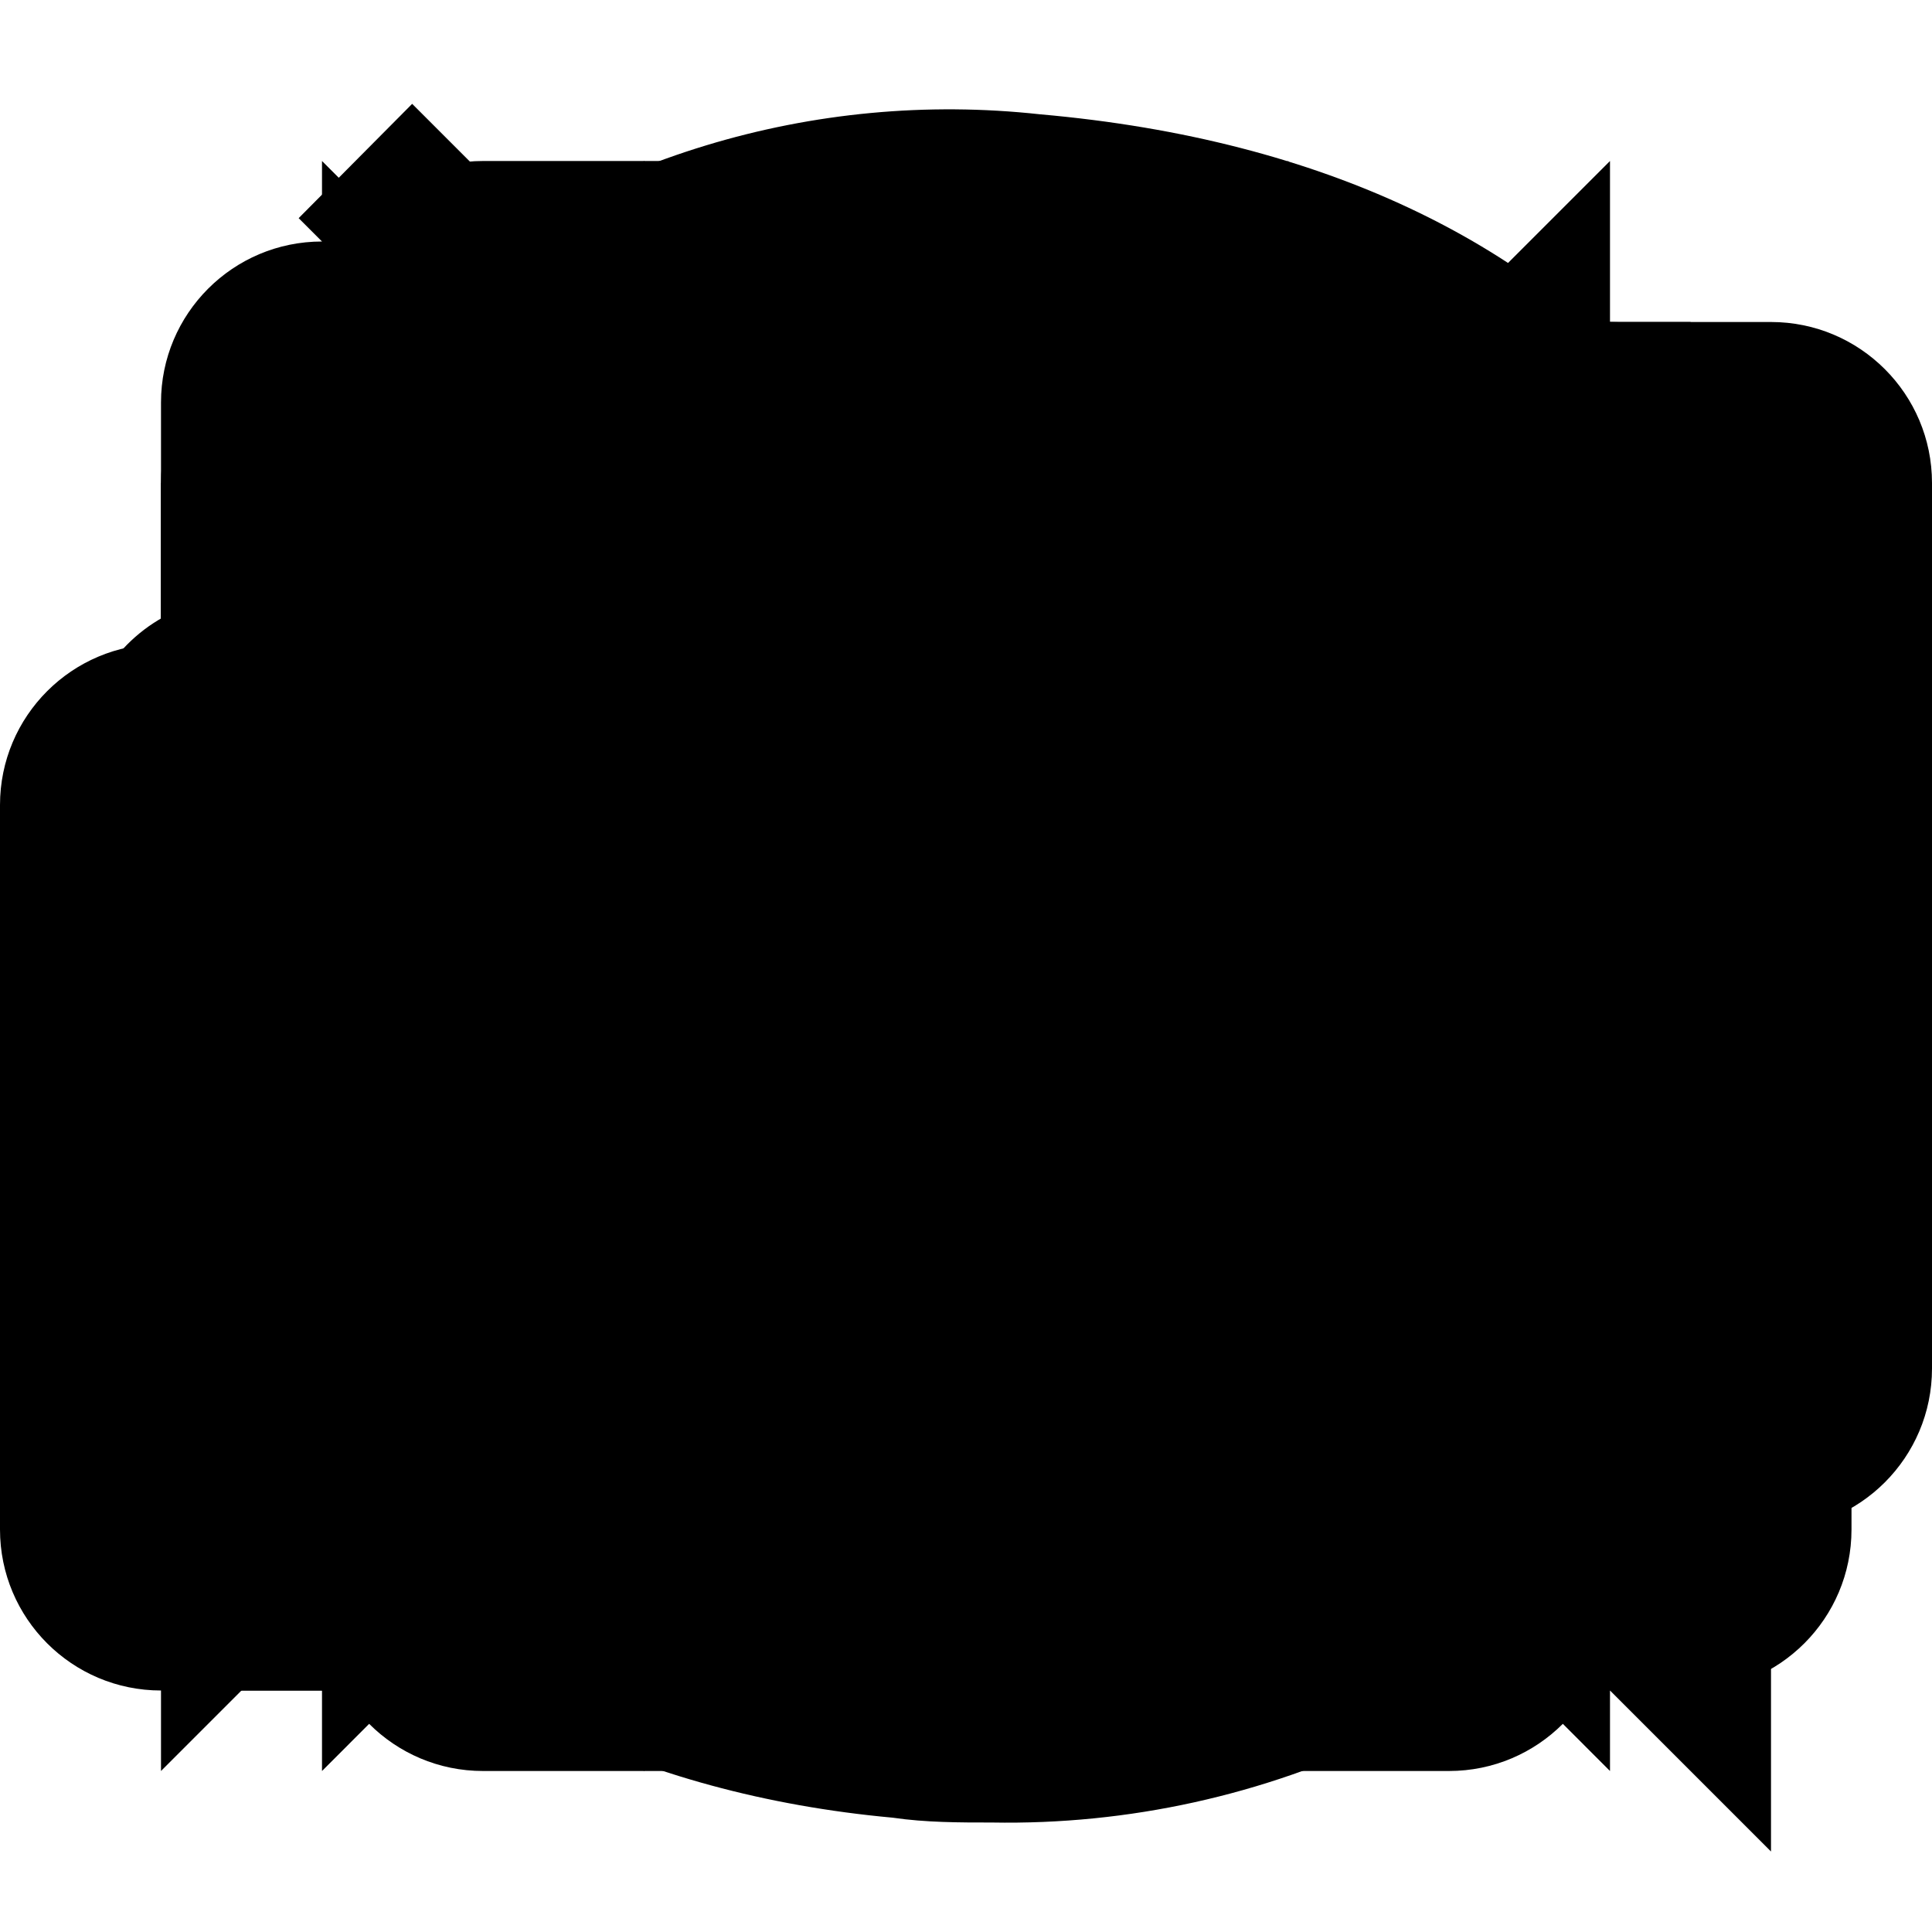
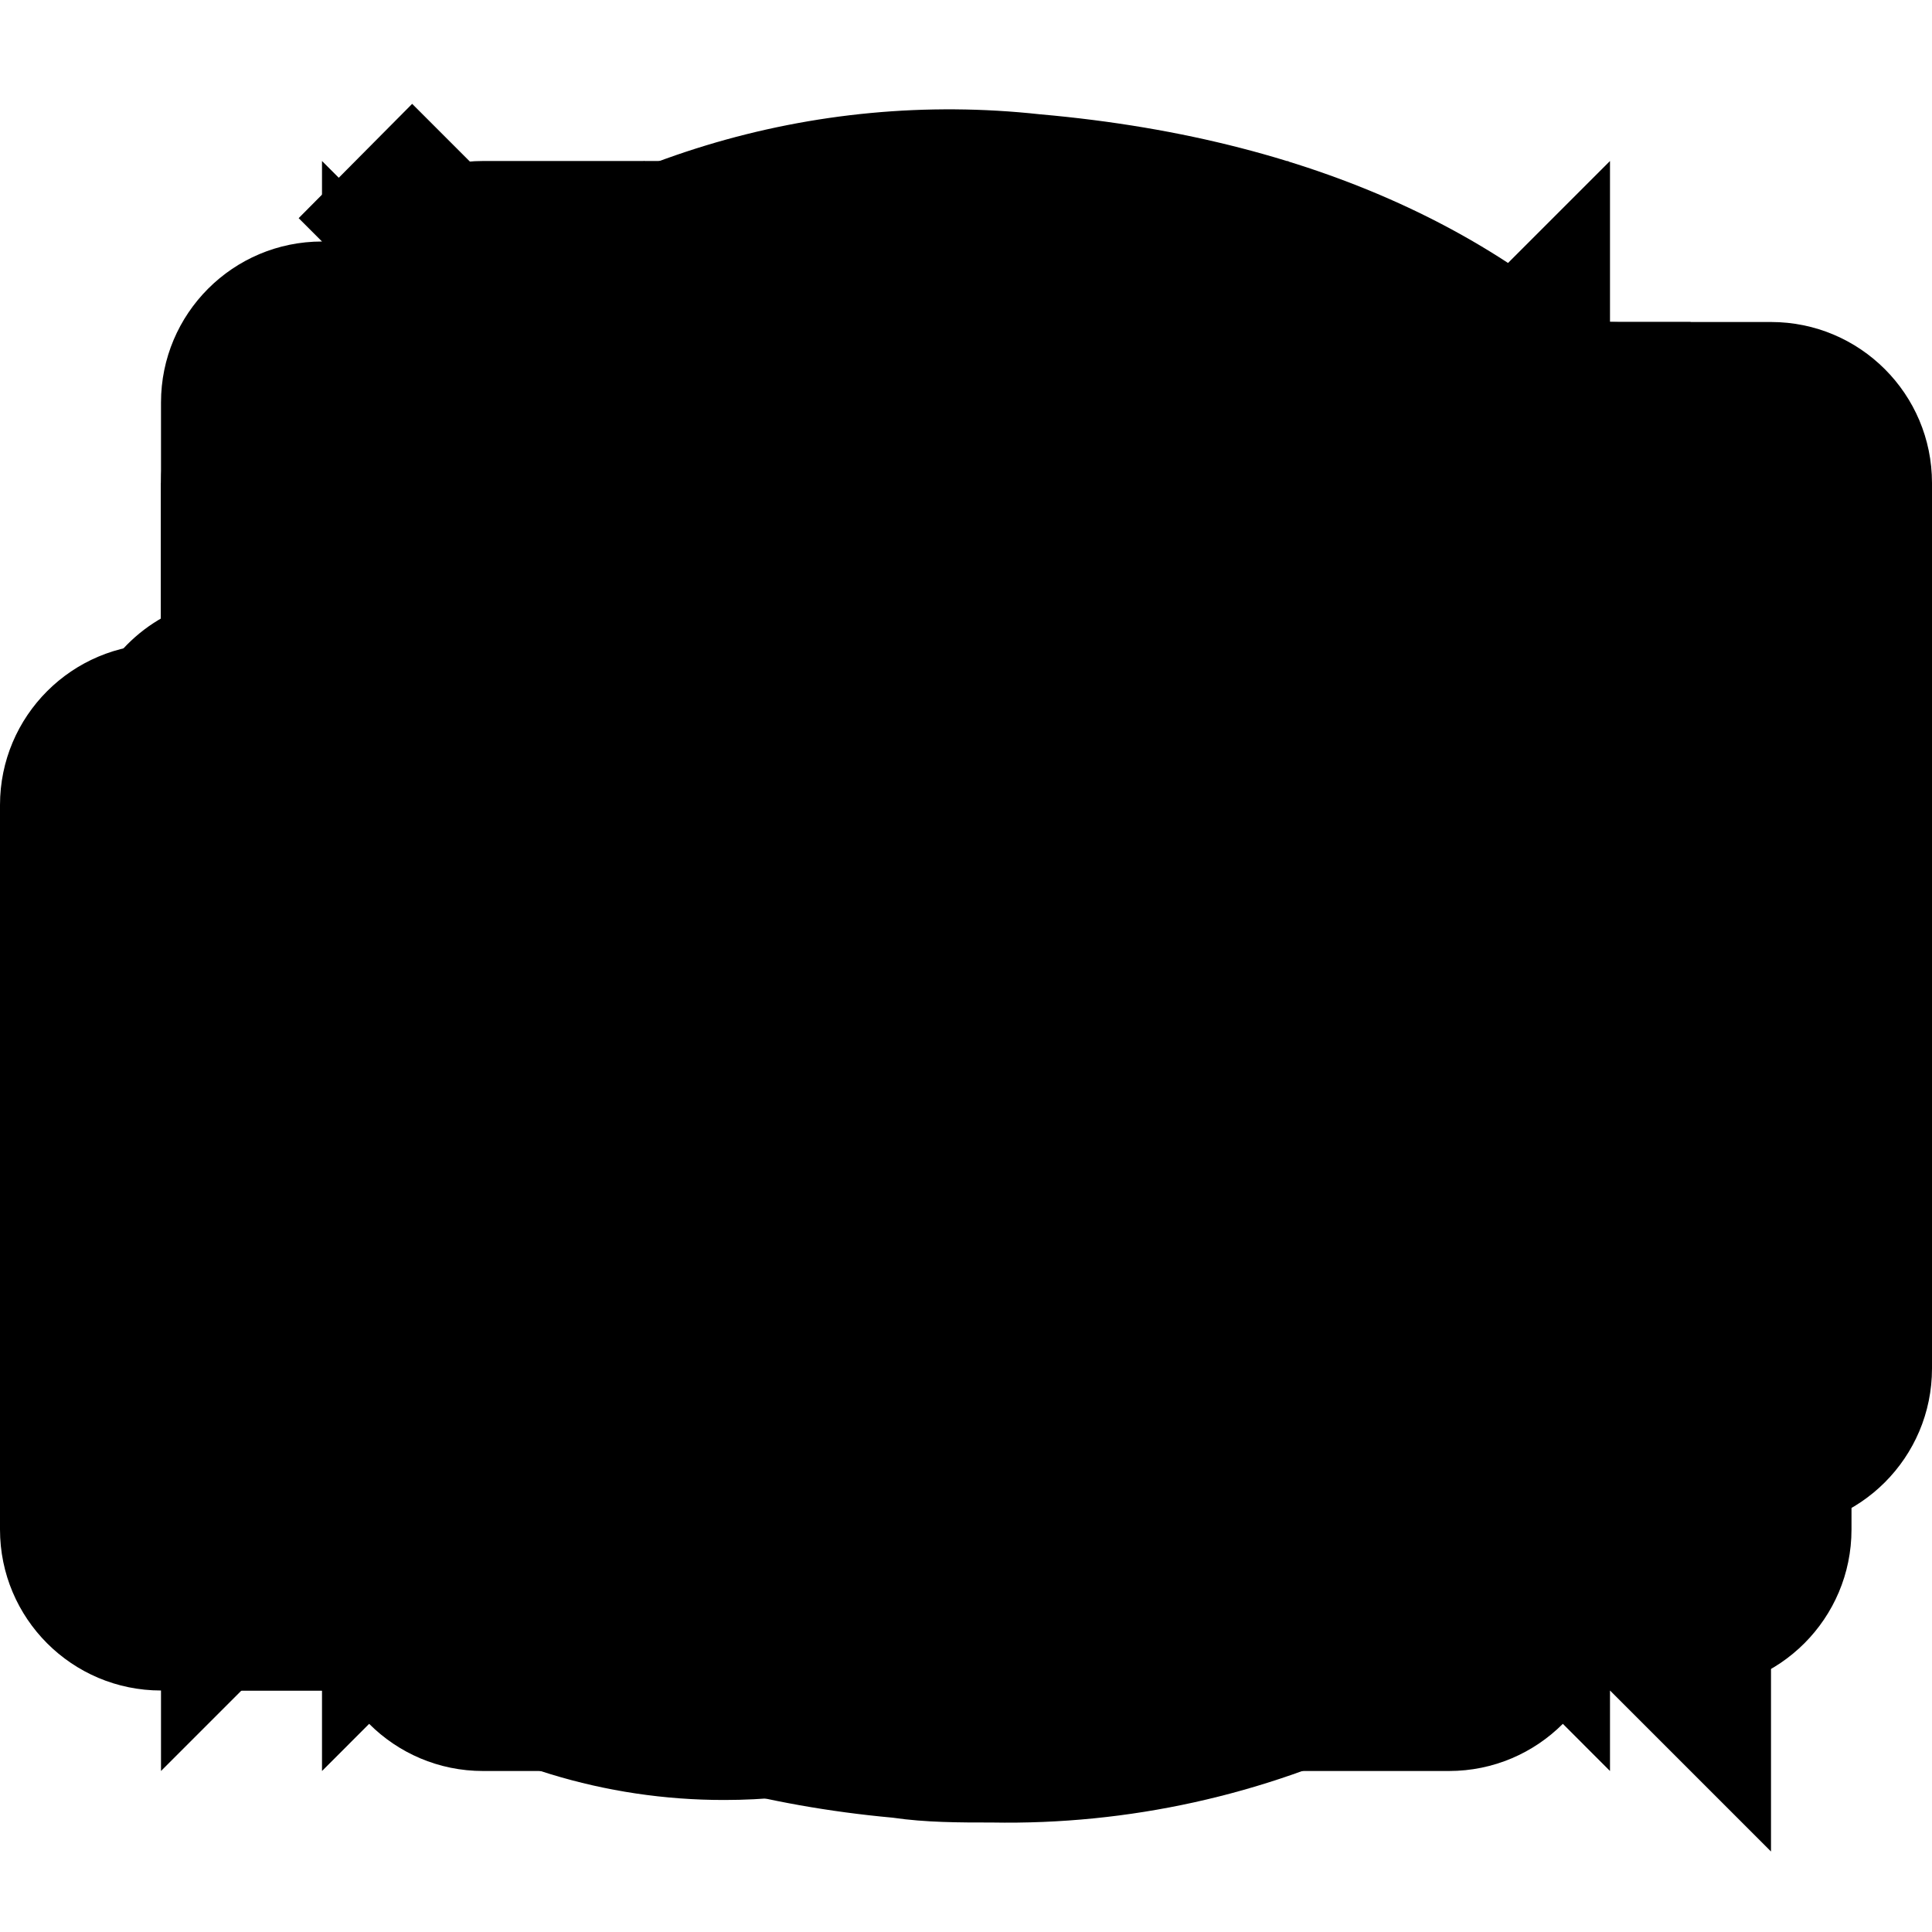
<svg xmlns="http://www.w3.org/2000/svg" viewBox="0 0 24 24">
  <g id="icn24">
    <g id="bell-ringed">
      <rect width="24" height="24" style="fill: none" />
      <path d="M16,9.5V14l2,2v1H6V16l2-2V9.5a4,4,0,0,1,4-4h0A4,4,0,0,1,16,9.5Z" />
      <path d="M13.5,18a1.5,1.5,0,0,1-3,0Z" />
      <path d="M19.68,19.18,19,18.47a3.5,3.5,0,0,0,0-4.95l.71-.71a4.5,4.5,0,0,1,0,6.36Z" />
      <path d="M21.1,20.6l-.71-.71a5.5,5.5,0,0,0,0-7.78l.71-.71a6.5,6.5,0,0,1,0,9.19Z" />
      <path d="M4.32,19.18a4.5,4.5,0,0,1,0-6.36l.71.71a3.5,3.5,0,0,0,0,4.95Z" />
      <path d="M2.9,20.6a6.5,6.5,0,0,1,0-9.19l.71.71a5.5,5.5,0,0,0,0,7.78Z" />
    </g>
    <g id="star">
      <rect id="space" width="24" height="24" style="fill: none" />
      <polygon id="_Path_" data-name="&lt;Path&gt;" points="15.79 13.49 21.97 9 14.33 9 11.97 1.74 9.61 9 1.97 9 8.15 13.49 5.79 20.76 11.97 16.27 18.15 20.76 15.79 13.49" />
    </g>
    <g id="star-wire">
      <rect id="space-2" data-name="space" width="24" height="24" style="fill: none" />
      <path d="M12,6.59l.93,2.87.34,1h4.11l-2.45,1.78-.88.64.34,1,.93,2.87-2.45-1.78L12,14.41l-.88.64L8.64,16.83,9.58,14l.34-1L9,12.28,6.59,10.5H10.7l.34-1L12,6.59m0-4.85L9.61,9H2l6.18,4.49L5.79,20.76,12,16.27l6.18,4.49-2.36-7.27L22,9H14.33L12,1.73Z" />
    </g>
    <g id="bell-muted">
      <rect id="space-3" data-name="space" width="24" height="24" style="fill: none" />
      <path d="M7,8.84,15.17,17H5V16l2-2V9A.86.86,0,0,1,7,8.84ZM10,18h4a2,2,0,0,1-4,0Zm7-4.83V9a5,5,0,0,0-5-5A4.92,4.92,0,0,0,8.91,5.08L5.12,1.29,3.71,2.71l16,16,1.41-1.42Z" />
    </g>
    <g id="more">
      <rect id="space-4" data-name="space" width="24" height="24" style="fill: none" />
      <path d="M14,12a2,2,0,1,1-2-2A2,2,0,0,1,14,12ZM12,4a2,2,0,1,0,2,2A2,2,0,0,0,12,4Zm0,12a2,2,0,1,0,2,2A2,2,0,0,0,12,16Z" />
    </g>
-     <g id="bell">
+     <g id="forward">
      <rect id="space-5" data-name="space" width="24" height="24" style="fill: none" />
-       <path d="M19,16v1H5V16l2-2V9A5,5,0,0,1,17,9v5Zm-7,4a2,2,0,0,0,2-2H10A2,2,0,0,0,12,20Z" />
-     </g>
-     <g id="forward">
-       <rect id="space-6" data-name="space" width="24" height="24" style="fill: none" />
      <polygon id="_Path_2" data-name="&lt;Path&gt;" points="5 10 12.5 2.5 20 10 15 10 12.5 21 10 10 5 10" />
    </g>
    <g id="reply">
-       <rect id="space-7" data-name="space" width="24" height="24" style="fill: none" />
+       <rect id="space-6" data-name="space" width="24" height="24" style="fill: none" />
      <path d="M21,19A13.36,13.36,0,0,0,10,8V4L2.5,11.5,10,19V14C14.55,14,18.73,15.11,21,19Z" />
    </g>
    <g id="forwarded">
-       <g id="space-8" data-name="space">
+       <g id="space-7" data-name="space">
        <rect width="24" height="24" style="fill: none" />
      </g>
      <path d="M12.5,20.5A1.5,1.5,0,0,1,11,19V9.12L8.06,12.06A1.5,1.5,0,0,1,5.94,9.94l5.5-5.5a1.5,1.5,0,0,1,2.12,0l5.5,5.5a1.5,1.5,0,0,1-2.12,2.12L14,9.12V19A1.5,1.5,0,0,1,12.5,20.5Z" />
    </g>
    <g id="replied">
      <rect width="24" height="24" style="fill: none" />
      <path d="M18.58,19.55C16.5,15,13.38,13,8.18,13h0l2.92,2.92a1.5,1.5,0,0,1-2.12,2.12l-5.5-5.5a1.5,1.5,0,0,1,0-2.12l5.5-5.5a1.5,1.5,0,0,1,2.12,2.12l-3,3h.07c6.38,0,10.55,2.65,13.13,8.29A1.5,1.5,0,0,1,18.58,19.55Z" />
    </g>
    <g id="gear">
-       <g id="space-9" data-name="space">
+       <g id="space-8" data-name="space">
        <rect width="24" height="24" style="fill: none" />
      </g>
      <g id="_Group_" data-name="&lt;Group&gt;">
        <path d="M3.3,13.87l-.37-.09A1.85,1.85,0,0,1,1.51,12s0,0,0,0a1.85,1.85,0,0,1,1.43-1.76l.37-.09A1.92,1.92,0,0,0,4.6,9l0-.07a1.92,1.92,0,0,0-.1-1.74l-.19-.32a1.85,1.85,0,0,1,.24-2.26l0,0a1.85,1.85,0,0,1,2.26-.24l.32.19a1.92,1.92,0,0,0,1.74.1L9,4.6a1.92,1.92,0,0,0,1.16-1.3l.09-.37A1.85,1.85,0,0,1,12,1.51h0a1.85,1.85,0,0,1,1.76,1.43l.09.37A1.92,1.92,0,0,0,15,4.6l.07,0a1.92,1.92,0,0,0,1.74-.1l.32-.19a1.85,1.85,0,0,1,2.26.24l0,0a1.85,1.85,0,0,1,.24,2.26l-.19.32a1.92,1.92,0,0,0-.1,1.74l0,.07a1.92,1.92,0,0,0,1.3,1.16l.37.09A1.85,1.85,0,0,1,22.5,12s0,0,0,0a1.85,1.85,0,0,1-1.43,1.76l-.37.09A1.92,1.92,0,0,0,19.4,15l0,.07a1.92,1.92,0,0,0,.1,1.74l.19.32a1.85,1.85,0,0,1-.24,2.26l0,0a1.85,1.85,0,0,1-2.26.24l-.32-.19a1.92,1.92,0,0,0-1.74-.1l-.07,0a1.92,1.92,0,0,0-1.16,1.3l-.09.37A1.85,1.85,0,0,1,12,22.49h0a1.85,1.85,0,0,1-1.76-1.43l-.09-.37A1.92,1.92,0,0,0,9,19.4l-.07,0a1.92,1.92,0,0,0-1.74.1l-.32.19a1.85,1.85,0,0,1-2.26-.24l0,0a1.85,1.85,0,0,1-.24-2.26l.19-.32a1.92,1.92,0,0,0,.1-1.74l0-.07A1.92,1.92,0,0,0,3.3,13.87ZM12,7a5,5,0,1,0,5,5A5,5,0,0,0,12,7Z" />
      </g>
    </g>
    <g id="exit">
-       <g id="space-10" data-name="space">
+       <g id="space-9" data-name="space">
        <rect width="24" height="24" style="fill: none" />
      </g>
      <path d="M11,21H5.5A2.5,2.5,0,0,1,3,18.5V6.5A2.5,2.5,0,0,1,5.5,4H11V7H6V18h5Zm4.56-.44-2.12-2.12L17.88,14H9V11h8.88L13.44,6.56l2.12-2.12,7,7a1.5,1.5,0,0,1,0,2.12Z" />
    </g>
    <g id="sent-message">
-       <rect id="space-11" data-name="space" width="24" height="24" style="fill: none" />
+       <rect id="space-10" data-name="space" width="24" height="24" style="fill: none" />
      <path d="M24,8v9a2,2,0,0,1-2,2H9a2,2,0,0,1-2-2V16H4V14H7V12H0V10H7V8H2V6H22A2,2,0,0,1,24,8ZM22,9.37l-6.5,3L9,9.37v2.21l6.5,3,6.5-3Z" style="fill-rule: evenodd" />
    </g>
    <g id="arrow-down">
      <rect width="24" height="24" style="fill: none" />
      <polygon points="12 16.41 6.29 10.71 7.71 9.29 12 13.59 16.29 9.29 17.71 10.71 12 16.41" />
    </g>
    <g id="arrow-up">
      <rect width="24" height="24" transform="translate(24 24) rotate(-180)" style="fill: none" />
      <polygon points="12 7.59 17.71 13.29 16.29 14.71 12 10.41 7.71 14.71 6.29 13.29 12 7.59" />
    </g>
    <g id="cross">
-       <rect id="space-12" data-name="space" width="24" height="24" style="fill: none" />
+       <rect id="space-11" data-name="space" width="24" height="24" style="fill: none" />
      <polygon points="13 5 11 5 11 11 5 11 5 13 11 13 11 19 13 19 13 13 19 13 19 11 13 11 13 5" />
    </g>
    <g id="unread-circle">
-       <rect id="space-13" data-name="space" width="24" height="24" style="fill: none" />
-       <circle cx="12" cy="12" r="4" style="fill: #ff0014" />
+       <rect id="space-12" data-name="space" width="24" height="24" style="fill: none" />
+       <circle cx="12" cy="12" r="4" style="fill: #ff6464" />
    </g>
    <g id="messages">
-       <rect id="space-14" data-name="space" width="24" height="24" style="fill: none" />
+       <rect id="space-13" data-name="space" width="24" height="24" style="fill: none" />
      <path d="M15,8H2a2,2,0,0,0-2,2v9a2,2,0,0,0,2,2H15a2,2,0,0,0,2-2V10A2,2,0,0,0,15,8ZM2,13.57l6.5,3,6.5-3V11.37l-6.5,3-6.5-3ZM24,6v9a2,2,0,0,1-2,2H18V12.18l4-1.87V8.1L18,10a3,3,0,0,0-3-3H7V6A2,2,0,0,1,9,4H22A2,2,0,0,1,24,6Z" style="fill-rule: evenodd" />
    </g>
    <g id="delete">
-       <rect id="space-15" data-name="space" width="24" height="24" style="fill: none" />
+       <rect id="space-14" data-name="space" width="24" height="24" style="fill: none" />
      <path d="M15,4H9V3a1,1,0,0,1,1-1h4a1,1,0,0,1,1,1Zm4,2V7H18V19a2,2,0,0,1-2,2H8a2,2,0,0,1-2-2V7H5V6A1,1,0,0,1,6,5H18A1,1,0,0,1,19,6ZM10.5,9h-1v9h1Zm4,0h-1v9h1Z" />
    </g>
    <g id="comments">
-       <rect id="space-16" data-name="space" width="24" height="24" style="fill: none" />
+       <rect id="space-15" data-name="space" width="24" height="24" style="fill: none" />
      <path id="comment" d="M4,3H15a2,2,0,0,1,2,2v9H6L2,18V5A2,2,0,0,1,4,3ZM20,8H19v8H7v1a2,2,0,0,0,2,2h9l4,4V10A2,2,0,0,0,20,8Z" style="fill-rule: evenodd" />
    </g>
    <g id="comment-2" data-name="comment">
-       <rect id="space-17" data-name="space" width="24" height="24" style="fill: none" />
+       <rect id="space-16" data-name="space" width="24" height="24" style="fill: none" />
      <path d="M4,4H20a2,2,0,0,1,2,2V16a2,2,0,0,1-2,2H6L2,22V6A2,2,0,0,1,4,4Z" style="fill-rule: evenodd" />
    </g>
    <g id="search">
-       <rect id="space-18" data-name="space" width="24" height="24" style="fill: none" />
+       <rect id="space-17" data-name="space" width="24" height="24" style="fill: none" />
      <path d="M10,16.5A6.5,6.5,0,1,1,16.5,10,6.51,6.51,0,0,1,10,16.5Zm0-11A4.5,4.5,0,1,0,14.5,10,4.5,4.5,0,0,0,10,5.5ZM19.41,21,21,19.41,16.58,15,15,16.58Z" />
    </g>
    <g id="download">
      <rect width="24" height="24" style="fill: none" />
      <path d="M19,21H4V18H19Zm-7.5-3.38L3.44,9.56,5.56,7.44,10,11.88V3h3v8.88l4.44-4.44,2.12,2.12Z" />
    </g>
    <g id="menu">
-       <rect id="space-19" data-name="space" width="24" height="24" style="fill: none" />
+       <rect id="space-18" data-name="space" width="24" height="24" style="fill: none" />
      <path d="M21,13H3V11H21Zm0-7H3V8H21Zm0,10H3v2H21Z" />
    </g>
    <g id="filter">
      <rect width="24" height="24" style="fill: none" />
      <polygon points="11 21 9 21 9 12.41 2.29 5.71 3 4 21 4 21.71 5.71 15 12.41 15 17 13 17 13 11.59 18.59 6 5.41 6 11 11.59 11 21" />
    </g>
    <g id="atsign">
      <rect width="24" height="24" style="fill: none" />
      <path d="M12.32,22.64c-.4,0-.82,0-1.23-.06C4.75,22,.87,17.4,1.42,11.08a10.39,10.39,0,0,1,11.5-9.66c7.17.63,10,5.3,9.61,9.65-.34,3.86-3.06,6.66-6.2,6.38a3.06,3.06,0,0,1-2.17-1.25,2.86,2.86,0,0,1-.17-.29A5.69,5.69,0,0,1,9.36,17a4.26,4.26,0,0,1-3.42-3.09A6,6,0,0,1,7.61,8c1.2-1.13,3.95-2.75,8.87-1a1.25,1.25,0,0,1,.79,1.45c-.14.62-.28,1.23-.4,1.81l-.23,1.09-.07.29c-.22,1-.36,1.74-.36,1.74a2,2,0,0,0,0,1.36.59.59,0,0,0,.41.19c1.84.16,3.21-2,3.41-4.12.27-3-1.52-6.43-7.34-6.94A7.86,7.86,0,0,0,3.92,11.3a8.15,8.15,0,0,0,1.66,6.1,8.19,8.19,0,0,0,5.73,2.69,8.73,8.73,0,0,0,4.79-.8l1.12-.56L18.34,21l-1.12.56A10.77,10.77,0,0,1,12.32,22.64Zm.07-13.9A4.32,4.32,0,0,0,9.33,9.81a3.4,3.4,0,0,0-1,3.35A1.8,1.8,0,0,0,9.8,14.5c3.07.54,4.09-2.39,4.35-3.41l.28-1.32,0-.13.13-.6A8.55,8.55,0,0,0,12.38,8.73Z" />
    </g>
    <g id="home">
-       <rect id="space-20" data-name="space" width="24" height="24" style="fill: none" />
+       <rect id="space-19" data-name="space" width="24" height="24" style="fill: none" />
      <path d="M12,3,2.16,7.6A2,2,0,0,0,1,9.41V19a2,2,0,0,0,2,2H21a2,2,0,0,0,2-2V9.41A2,2,0,0,0,21.84,7.6Zm0,2.21,9,4.19v1L12,14.6,3,10.41v-1Z" />
    </g>
    <g id="file">
-       <rect id="space-21" data-name="space" width="24" height="24" style="fill: none" />
+       <rect id="space-20" data-name="space" width="24" height="24" style="fill: none" />
      <path d="M18,22H6a2,2,0,0,1-2-2V4A2,2,0,0,1,6,2h8l6,6V20A2,2,0,0,1,18,22ZM13,3V9h6Zm3,9H8v2h8Zm0,4H8v2h8Z" />
    </g>
    <g id="log">
-       <rect id="space-22" data-name="space" width="24" height="24" style="fill: none" />
+       <rect id="space-21" data-name="space" width="24" height="24" style="fill: none" />
      <path d="M20,22l-2-2-2,2-2-2-2,2-2-2L8,22,6,20,4,22V2L6,4,8,2l2,2,2-2,2,2,2-2,2,2,2-2Zm-3-5H7V15H17Zm0-4H7V11H17Zm0-4H7V7H17Z" style="fill-rule: evenodd" />
    </g>
-     <g id="bell-2" data-name="bell">
+     <g id="attach">
+       <rect id="space-22" data-name="space" width="24" height="24" style="fill: none" />
+       <path d="M9,22.36A7.36,7.36,0,0,1,3.79,9.79l6.5-6.5a5.24,5.24,0,0,1,7.41,7.41l-6.5,6.5a3.2,3.2,0,0,1-4.41,0,3.13,3.13,0,0,1,0-4.41l6.5-6.5a1,1,0,0,1,1.41,1.41l-6.5,6.5a1.12,1.12,0,0,0,1.59,1.59l6.5-6.5a3.24,3.24,0,0,0-4.59-4.59l-6.5,6.5a5.36,5.36,0,0,0,7.59,7.59l7.5-7.5a1,1,0,0,1,1.41,1.41l-7.5,7.5A7.34,7.34,0,0,1,9,22.36Z" />
+     </g>
+     <g id="list-check">
      <rect id="space-23" data-name="space" width="24" height="24" style="fill: none" />
-       <path d="M19,16v1H5V16l2-2V9A5,5,0,0,1,17,9v5Zm-7,4a2,2,0,0,0,2-2H10A2,2,0,0,0,12,20Z" />
+       <path d="M5,19.41.29,14.71l1.41-1.41L5,16.59,16.29,5.29l1.41,1.41ZM10,19h6V17H10Zm4-4h6V13H14Zm4-6v2h6V9Z" />
    </g>
  </g>
</svg>
